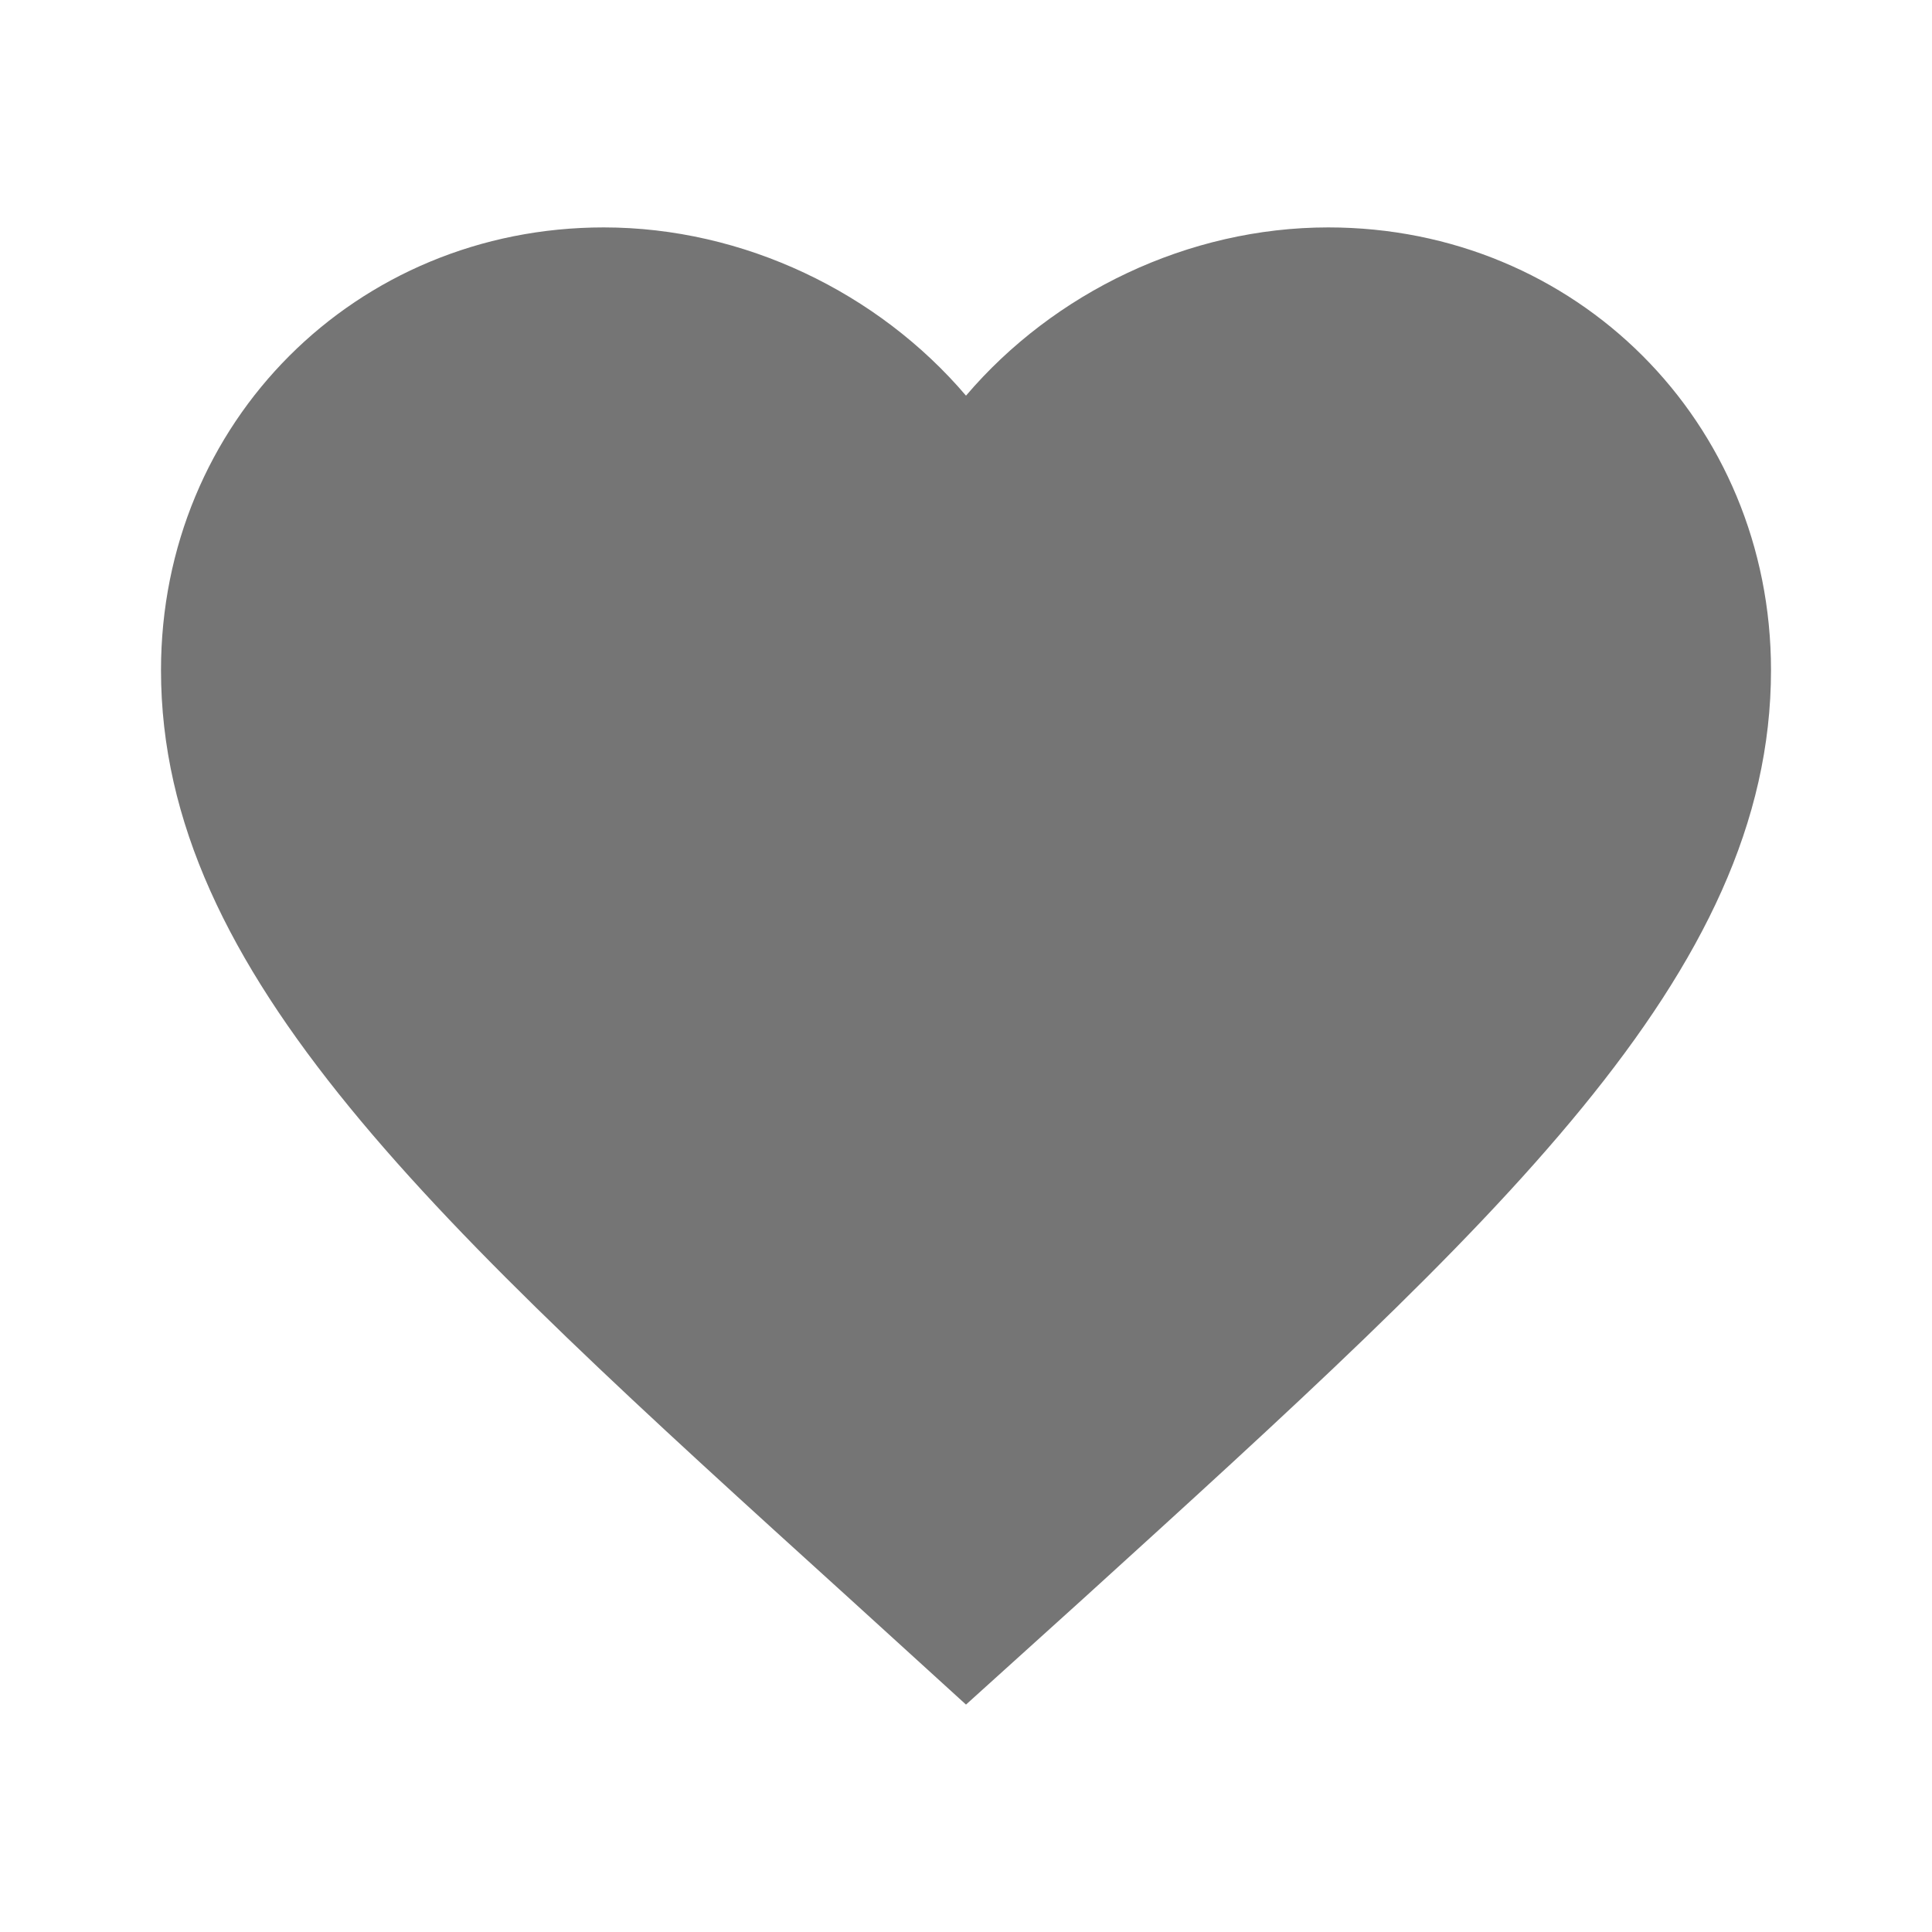
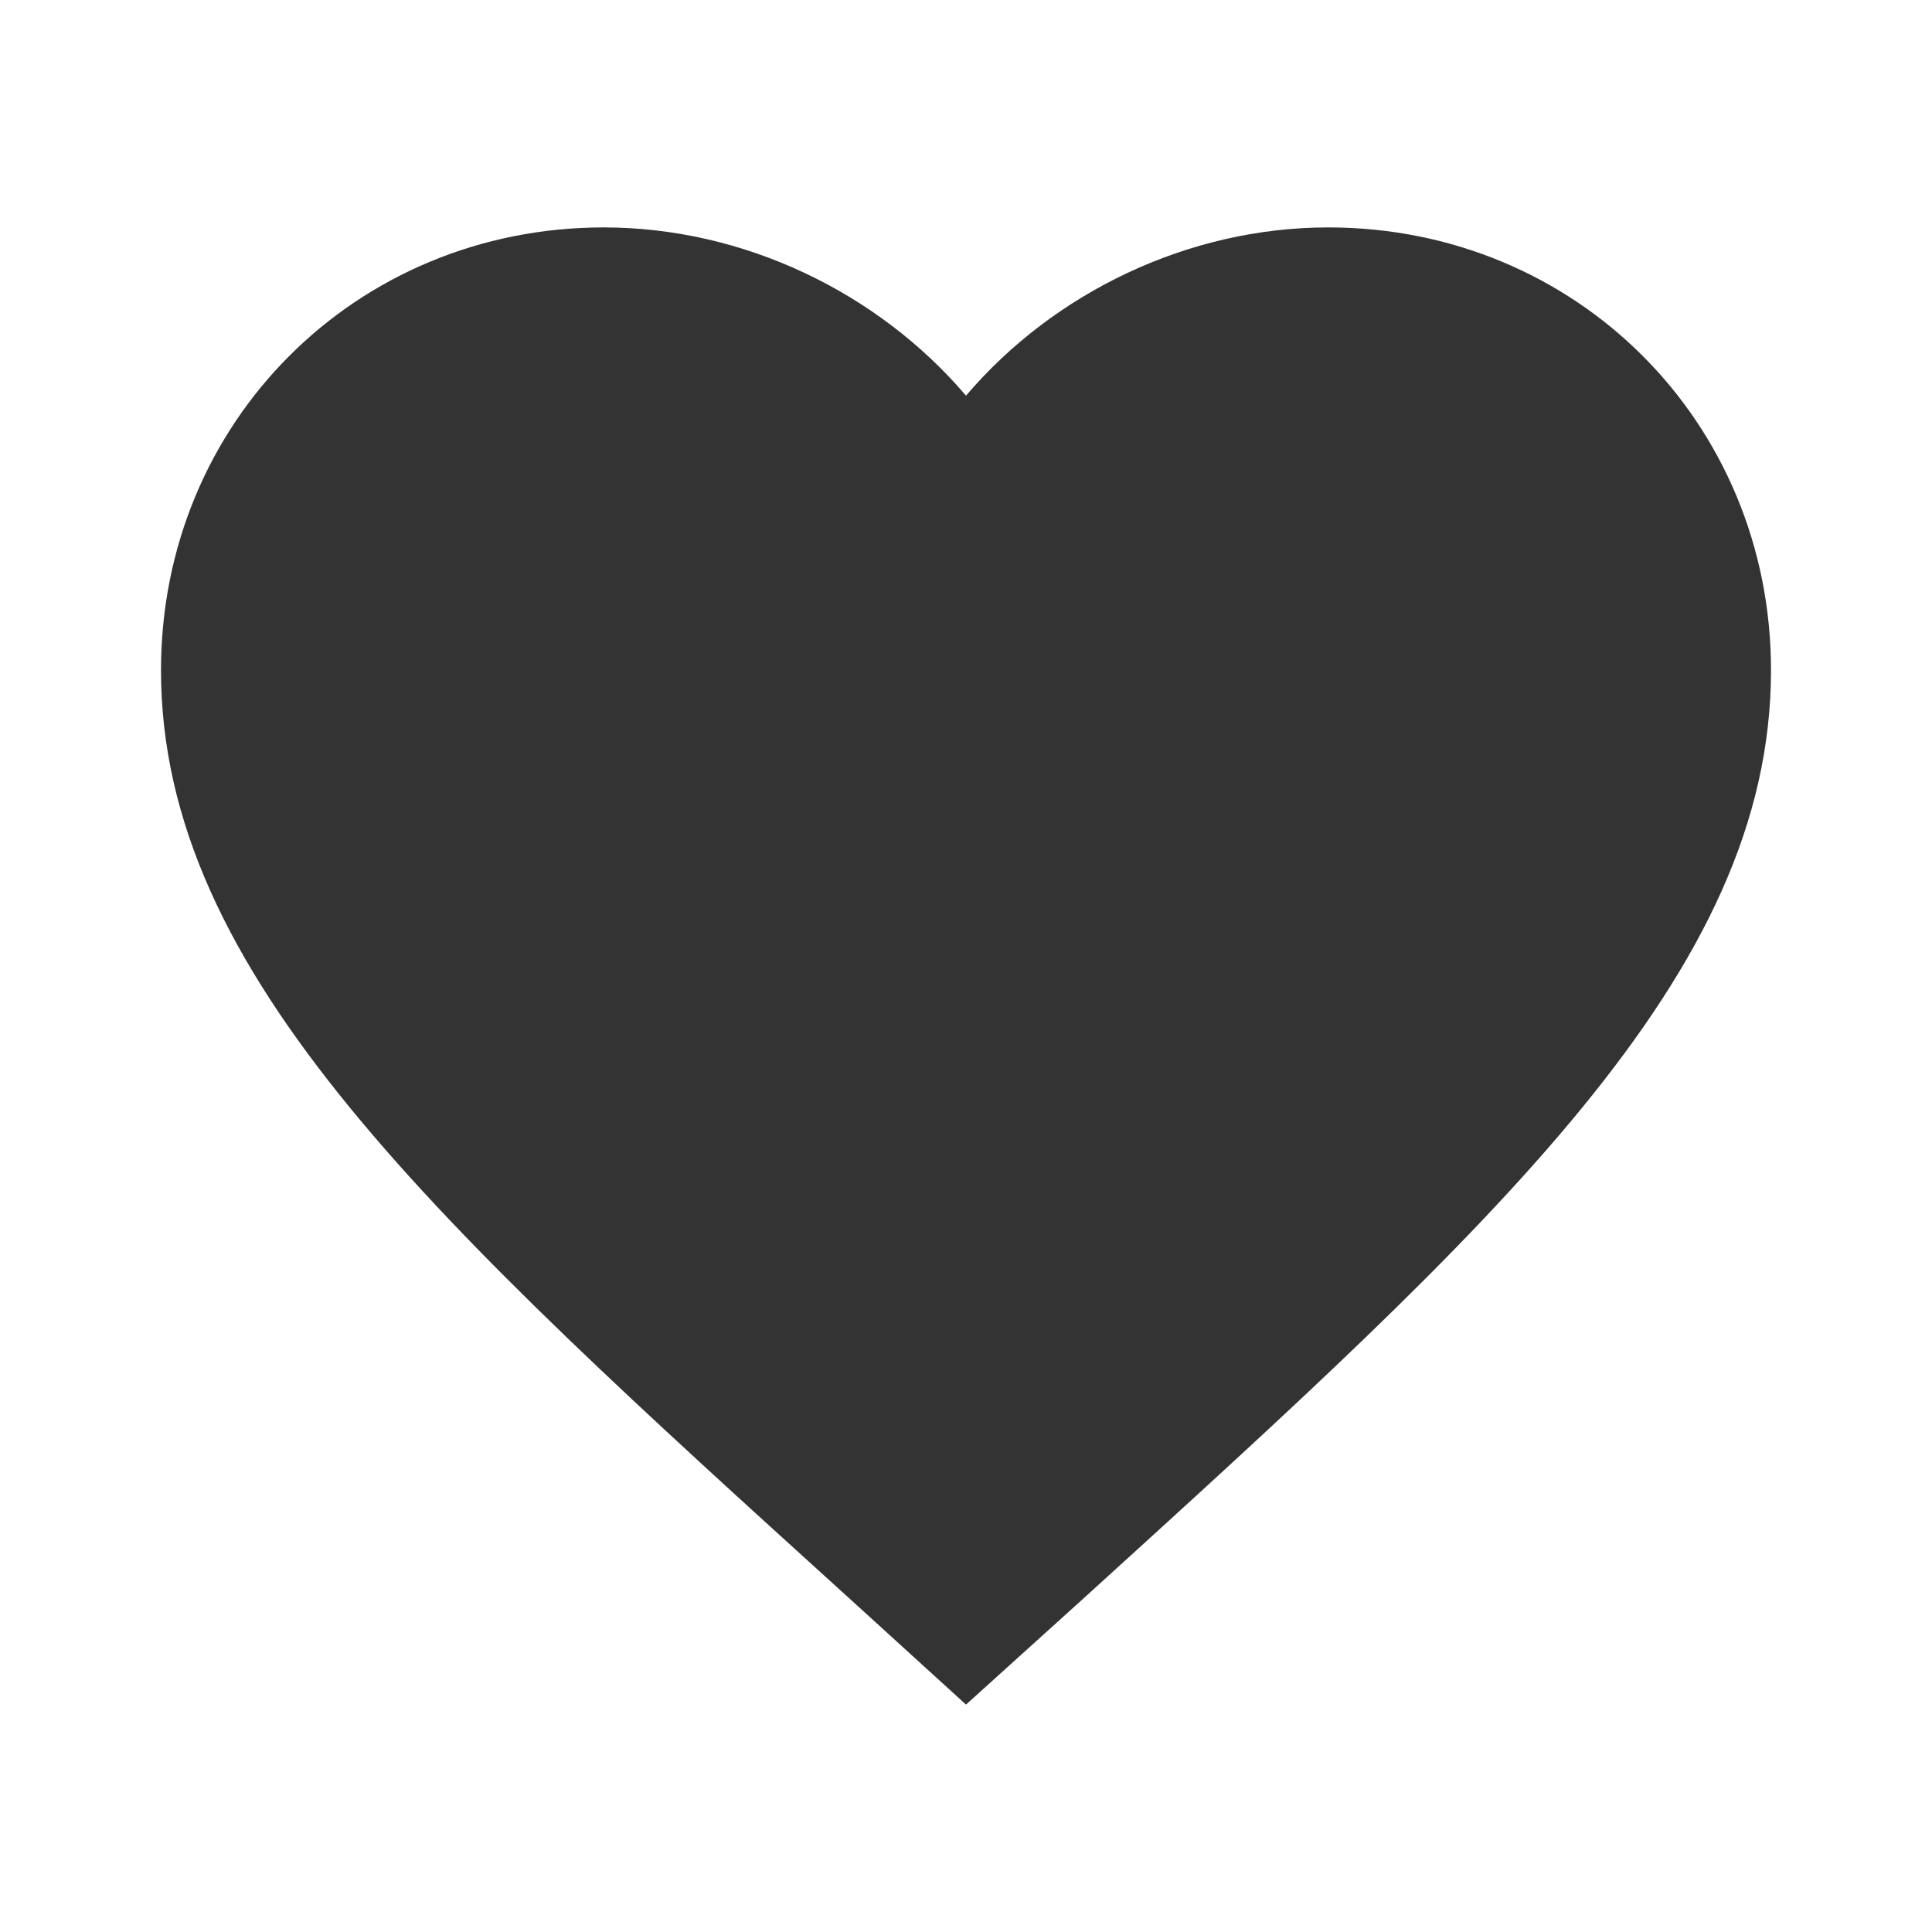
<svg xmlns="http://www.w3.org/2000/svg" width="24" height="24" viewBox="0 0 24 24" fill="none">
-   <path d="M12 21.175L10.55 19.855C5.4 15.185 2 12.105 2 8.325C2 5.245 4.42 2.825 7.5 2.825C9.24 2.825 10.91 3.635 12 4.915C13.09 3.635 14.76 2.825 16.5 2.825C19.58 2.825 22 5.245 22 8.325C22 12.105 18.6 15.185 13.45 19.865L12 21.175Z" fill="black" fill-opacity="0.54" />
+   <path d="M12 21.175L10.55 19.855C5.4 15.185 2 12.105 2 8.325C2 5.245 4.42 2.825 7.5 2.825C9.24 2.825 10.91 3.635 12 4.915C13.09 3.635 14.76 2.825 16.5 2.825C19.58 2.825 22 5.245 22 8.325C22 12.105 18.6 15.185 13.45 19.865L12 21.175Z" fill="black" fill-opacity="0.8" />
</svg>
